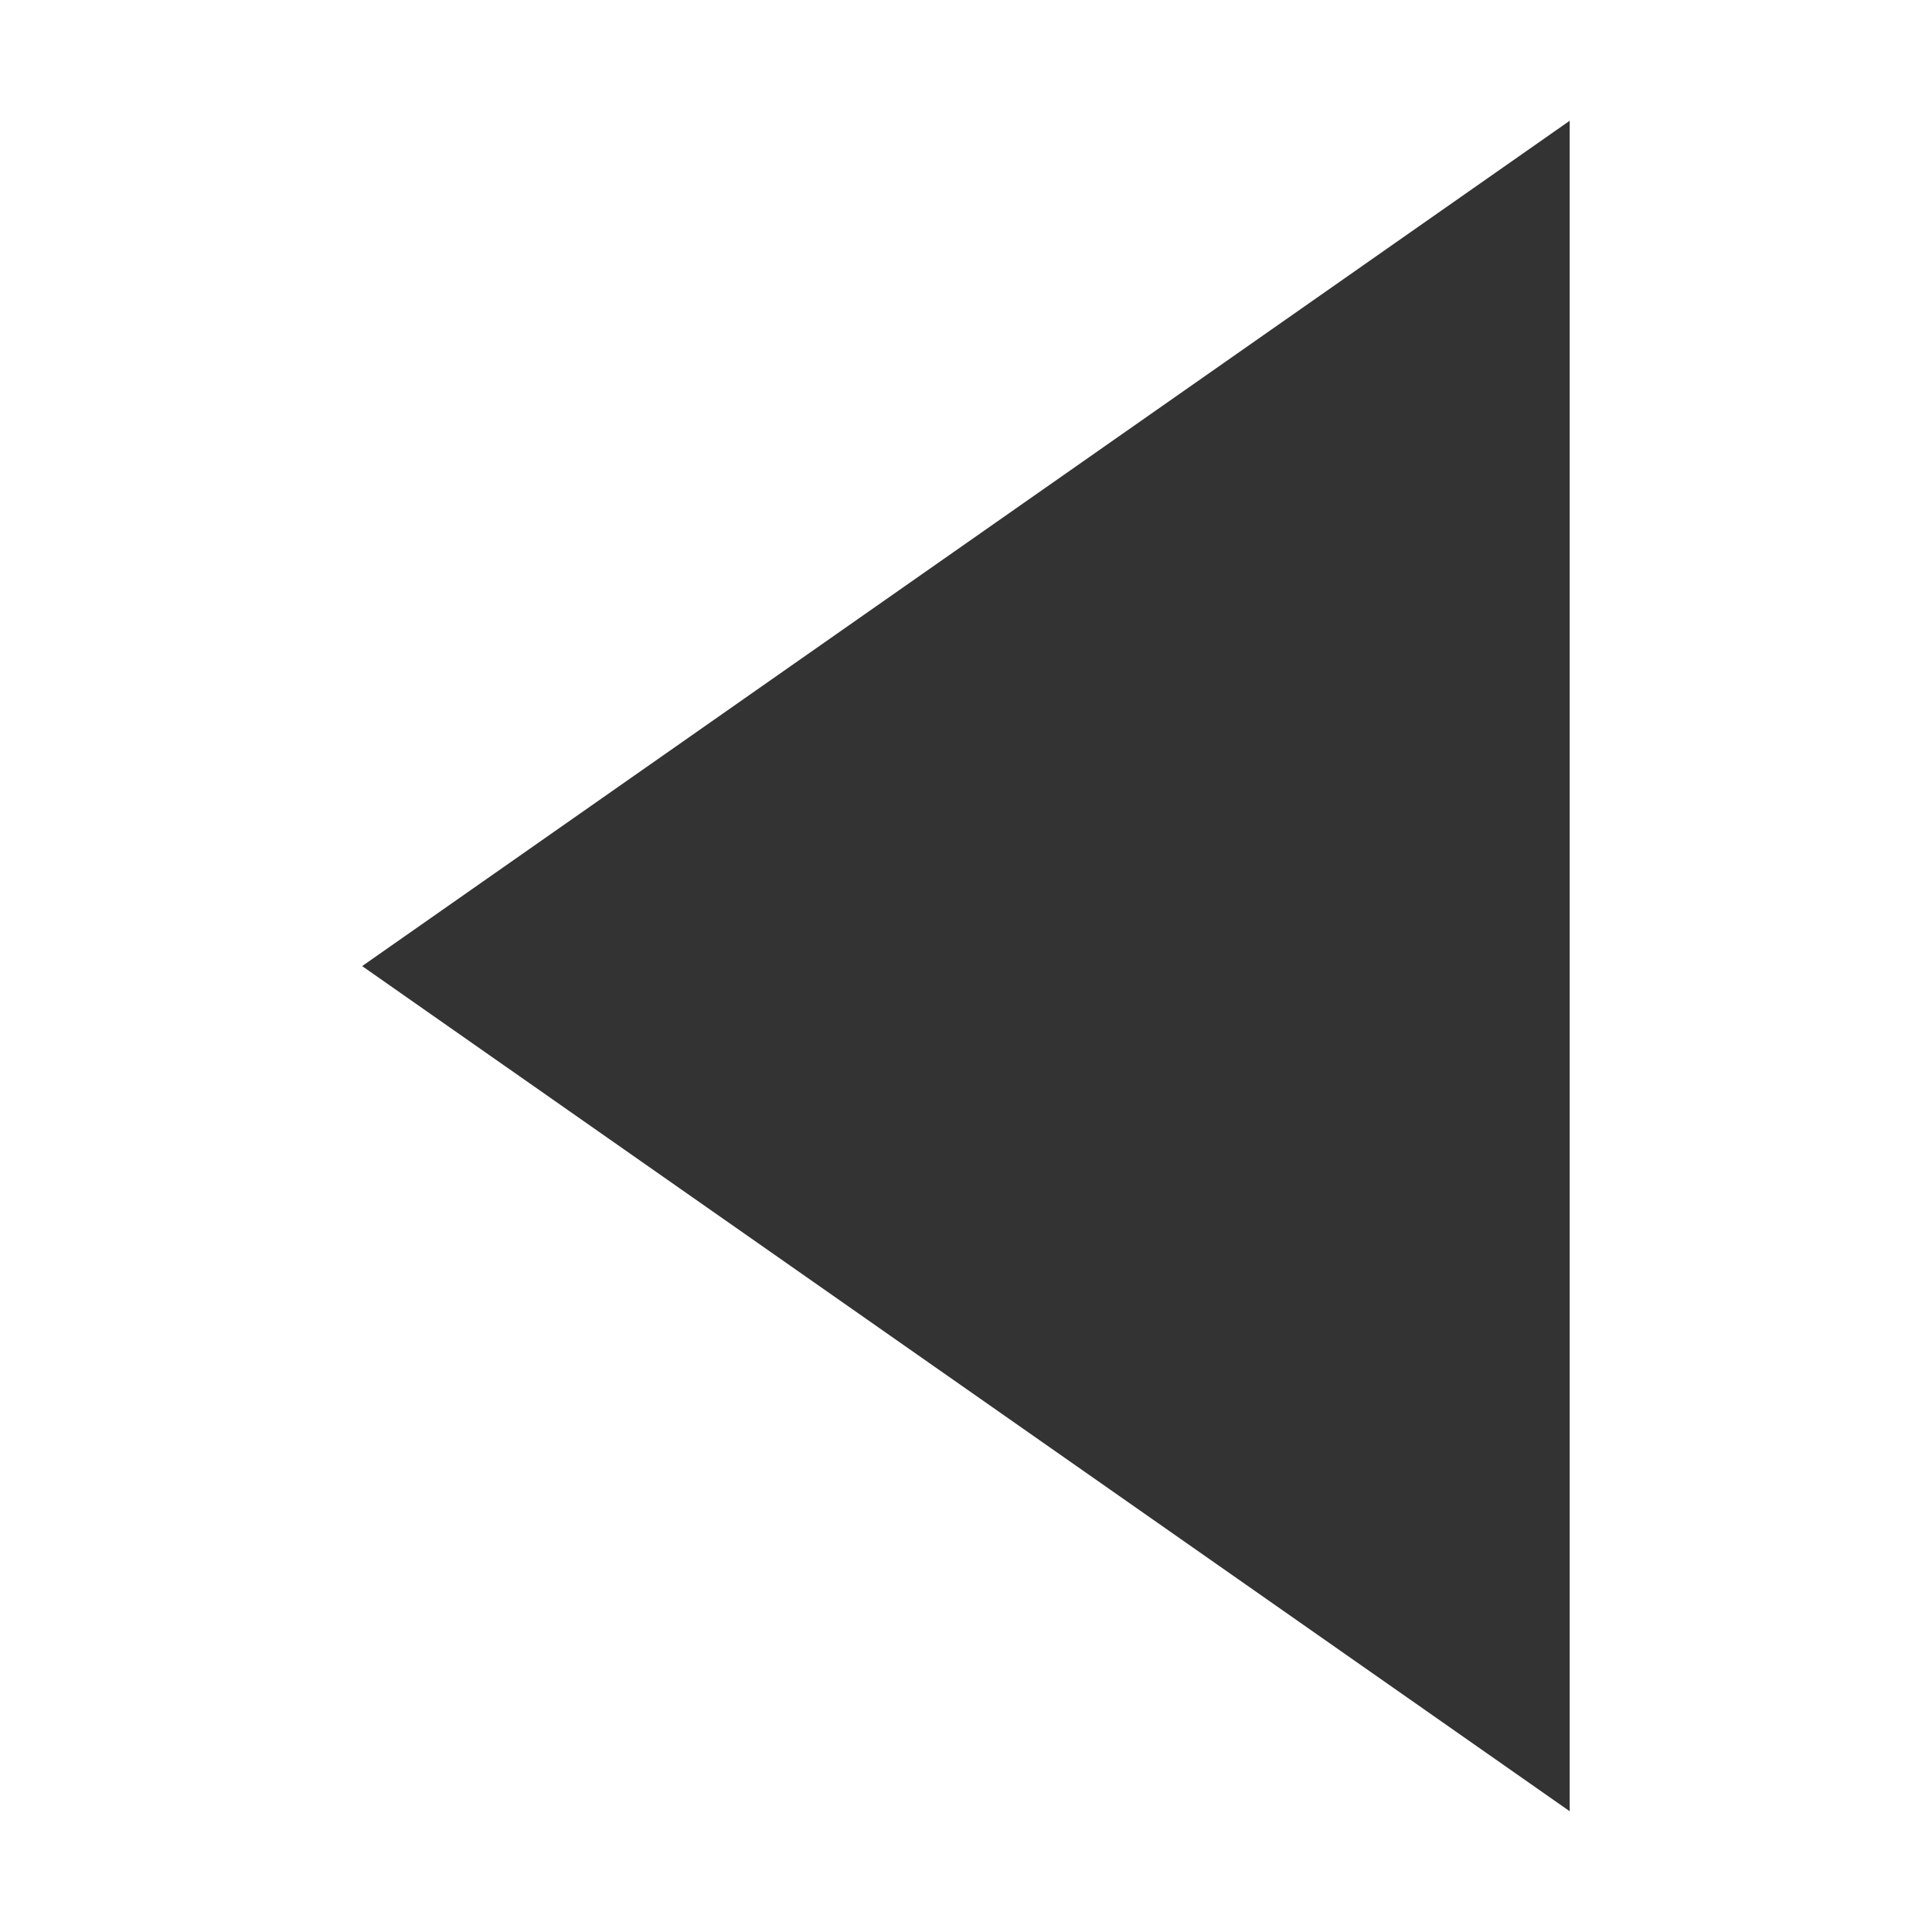
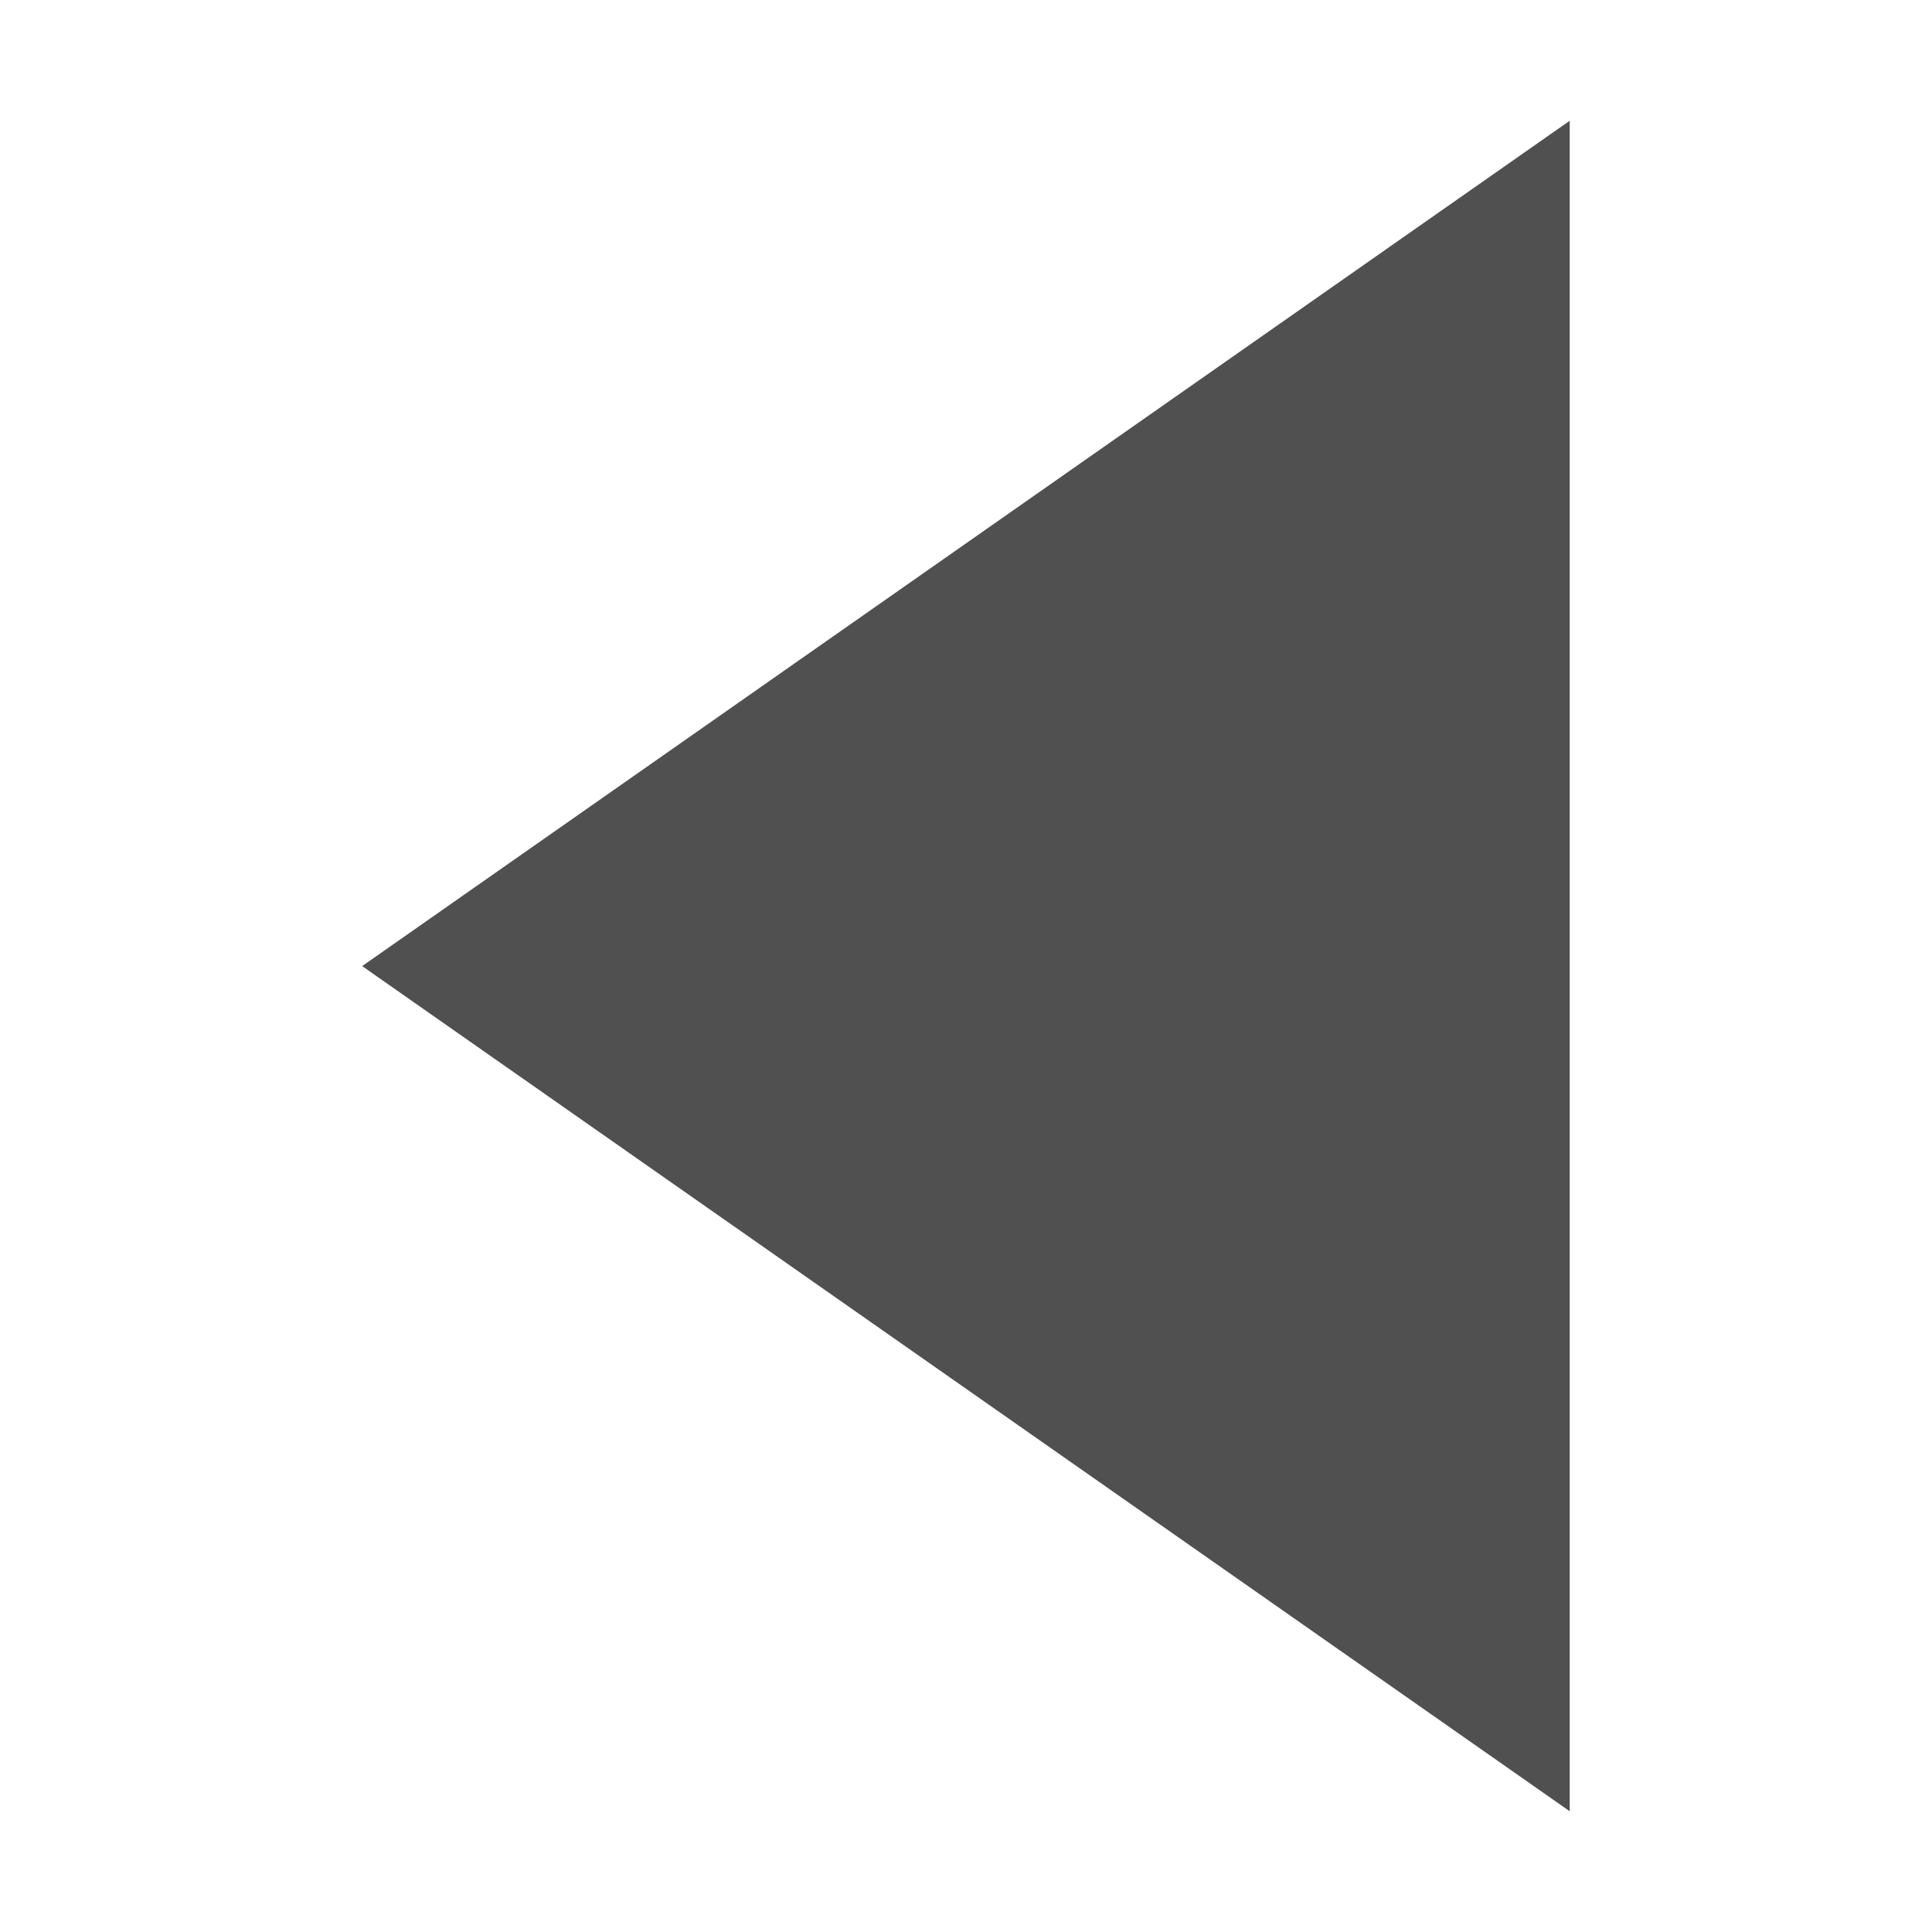
<svg xmlns="http://www.w3.org/2000/svg" width="16" height="16" id="svg2" version="1.1">
  <defs id="defs4" />
  <g id="layer1" transform="translate(0,-1036.362)">
-     <path transform="matrix(0,1.600899,1.165692,0,-383.9325,909.1541)" style="fill:#333;fill-opacity:1;stroke:none;display:inline" d="m 88.83,340.512 -8.745,0 4.373,-8.579 z" id="path18028" />
+     <path transform="matrix(0,1.600899,1.165692,0,-383.9325,909.1541)" style="fill:#505050;fill-opacity:1;stroke:none;display:inline" d="m 88.83,340.512 -8.745,0 4.373,-8.579 z" id="path18028" />
  </g>
</svg>
